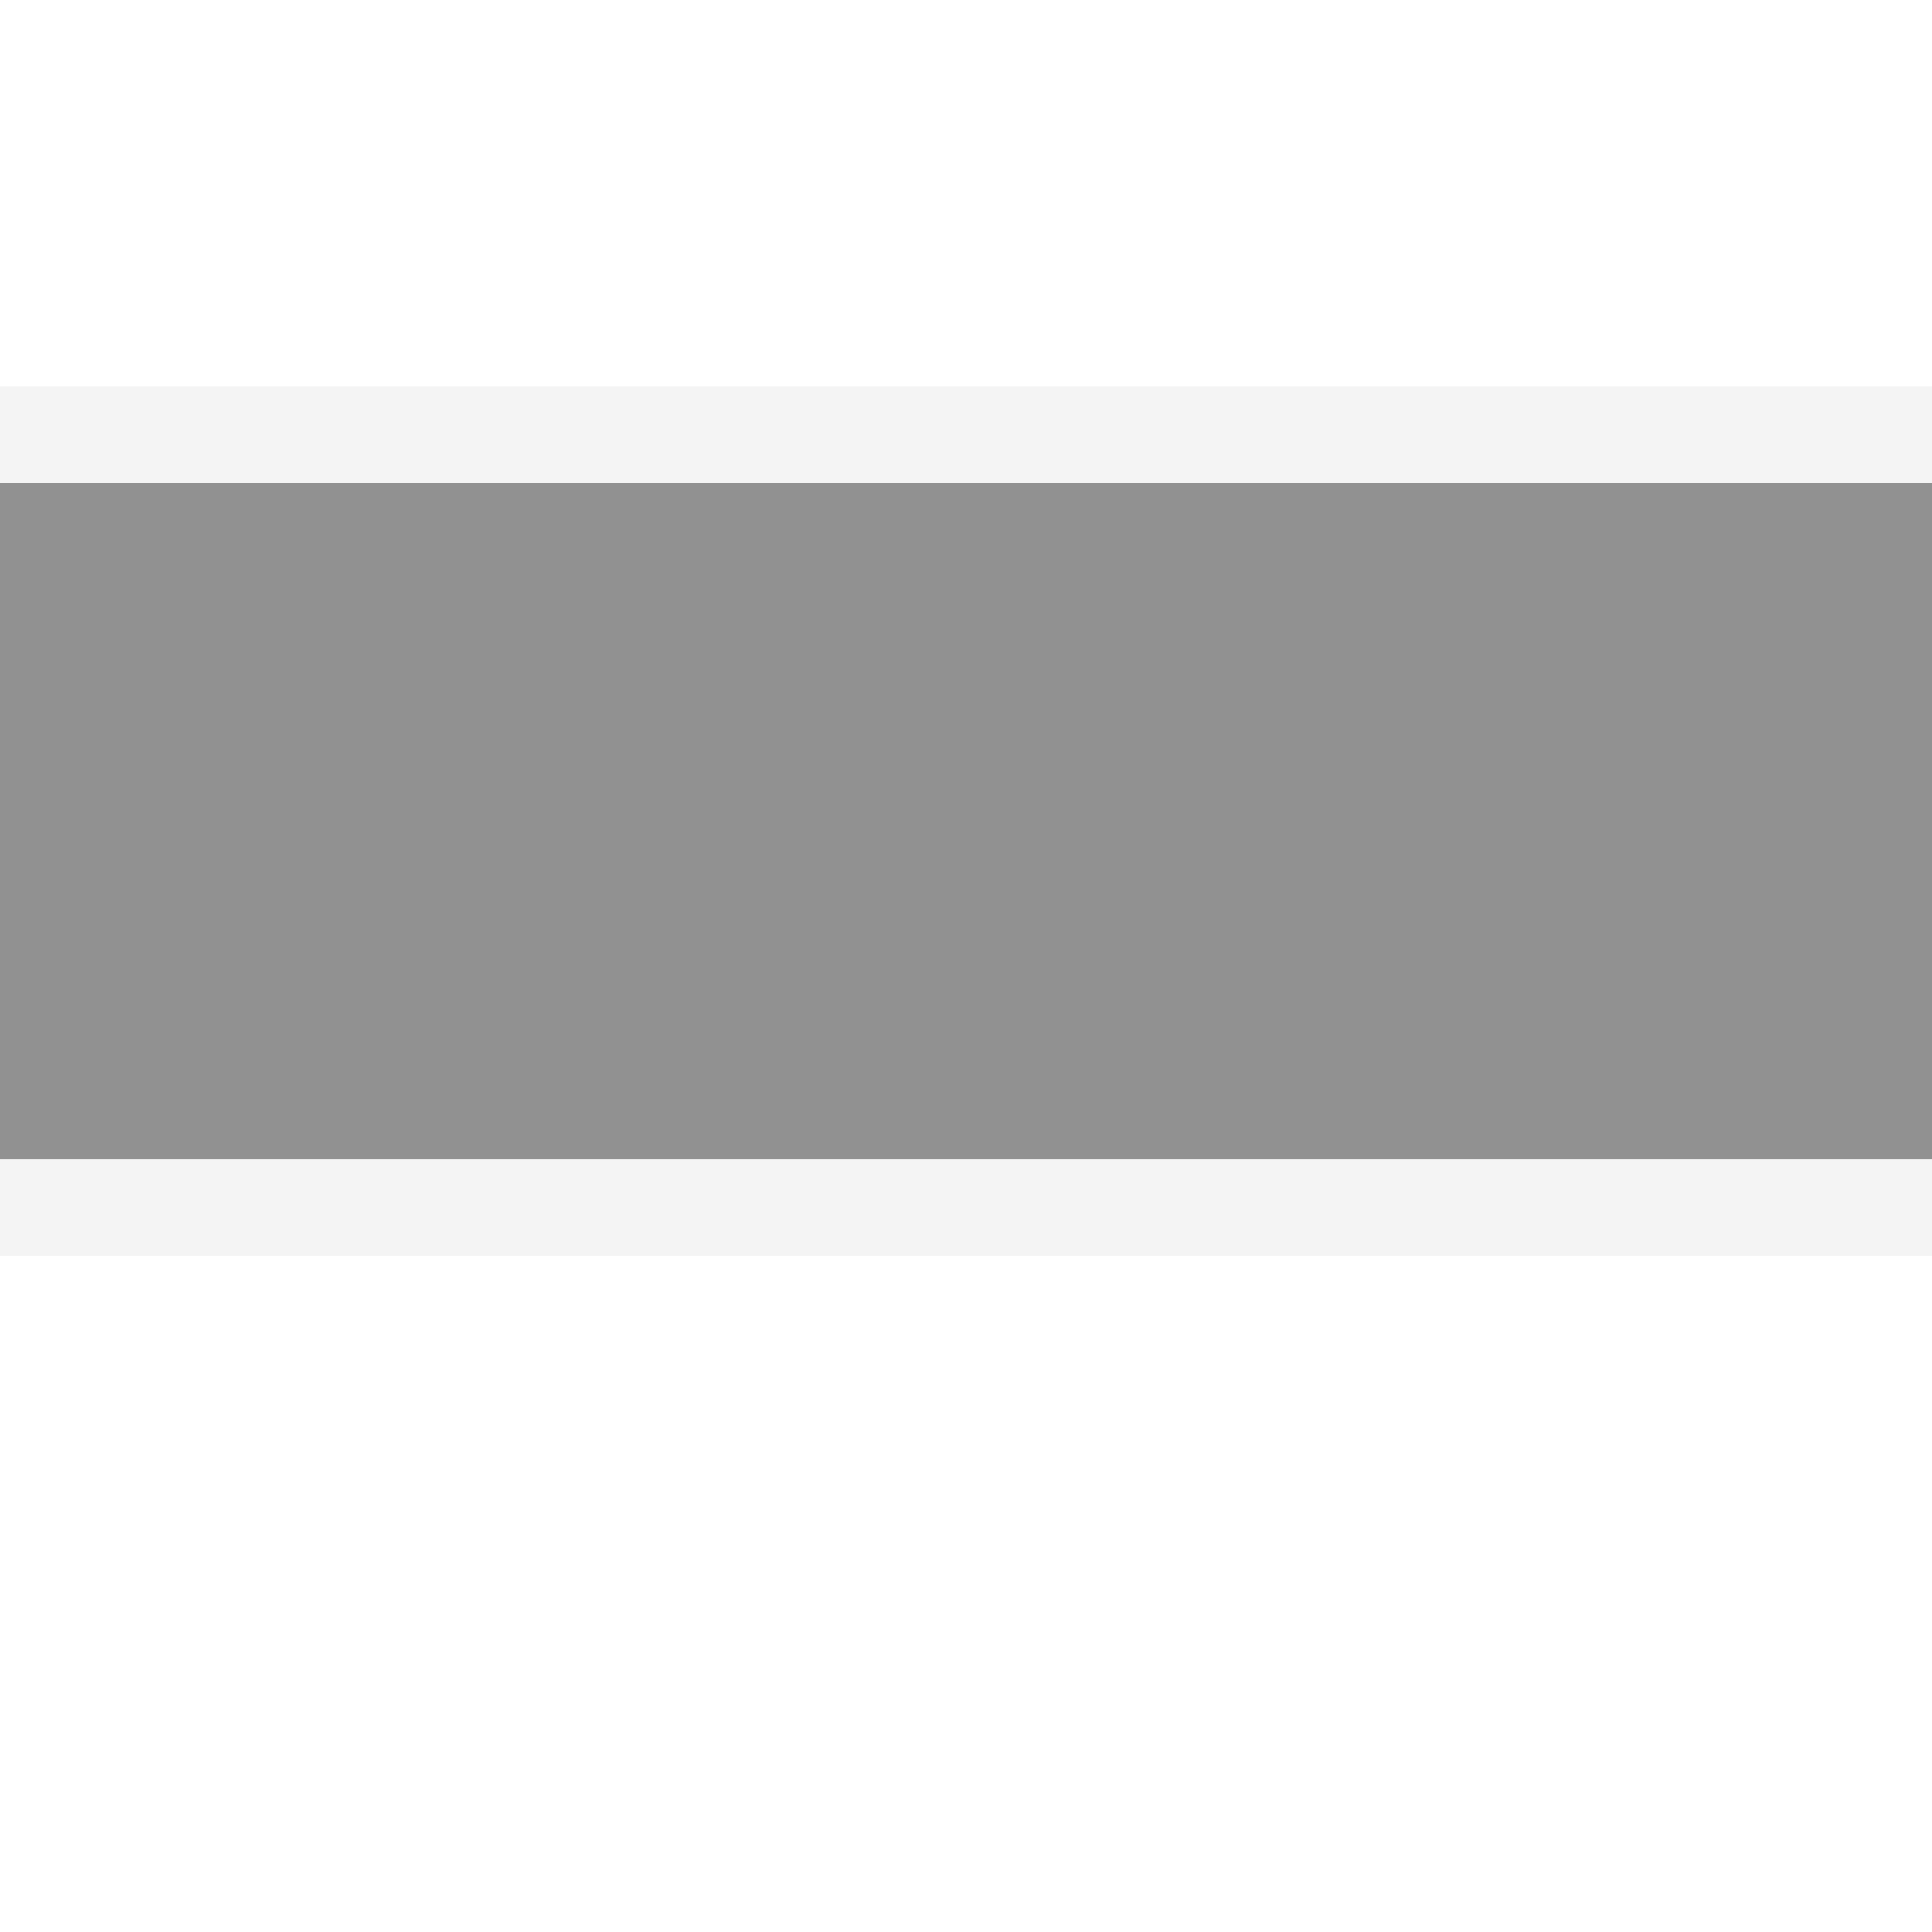
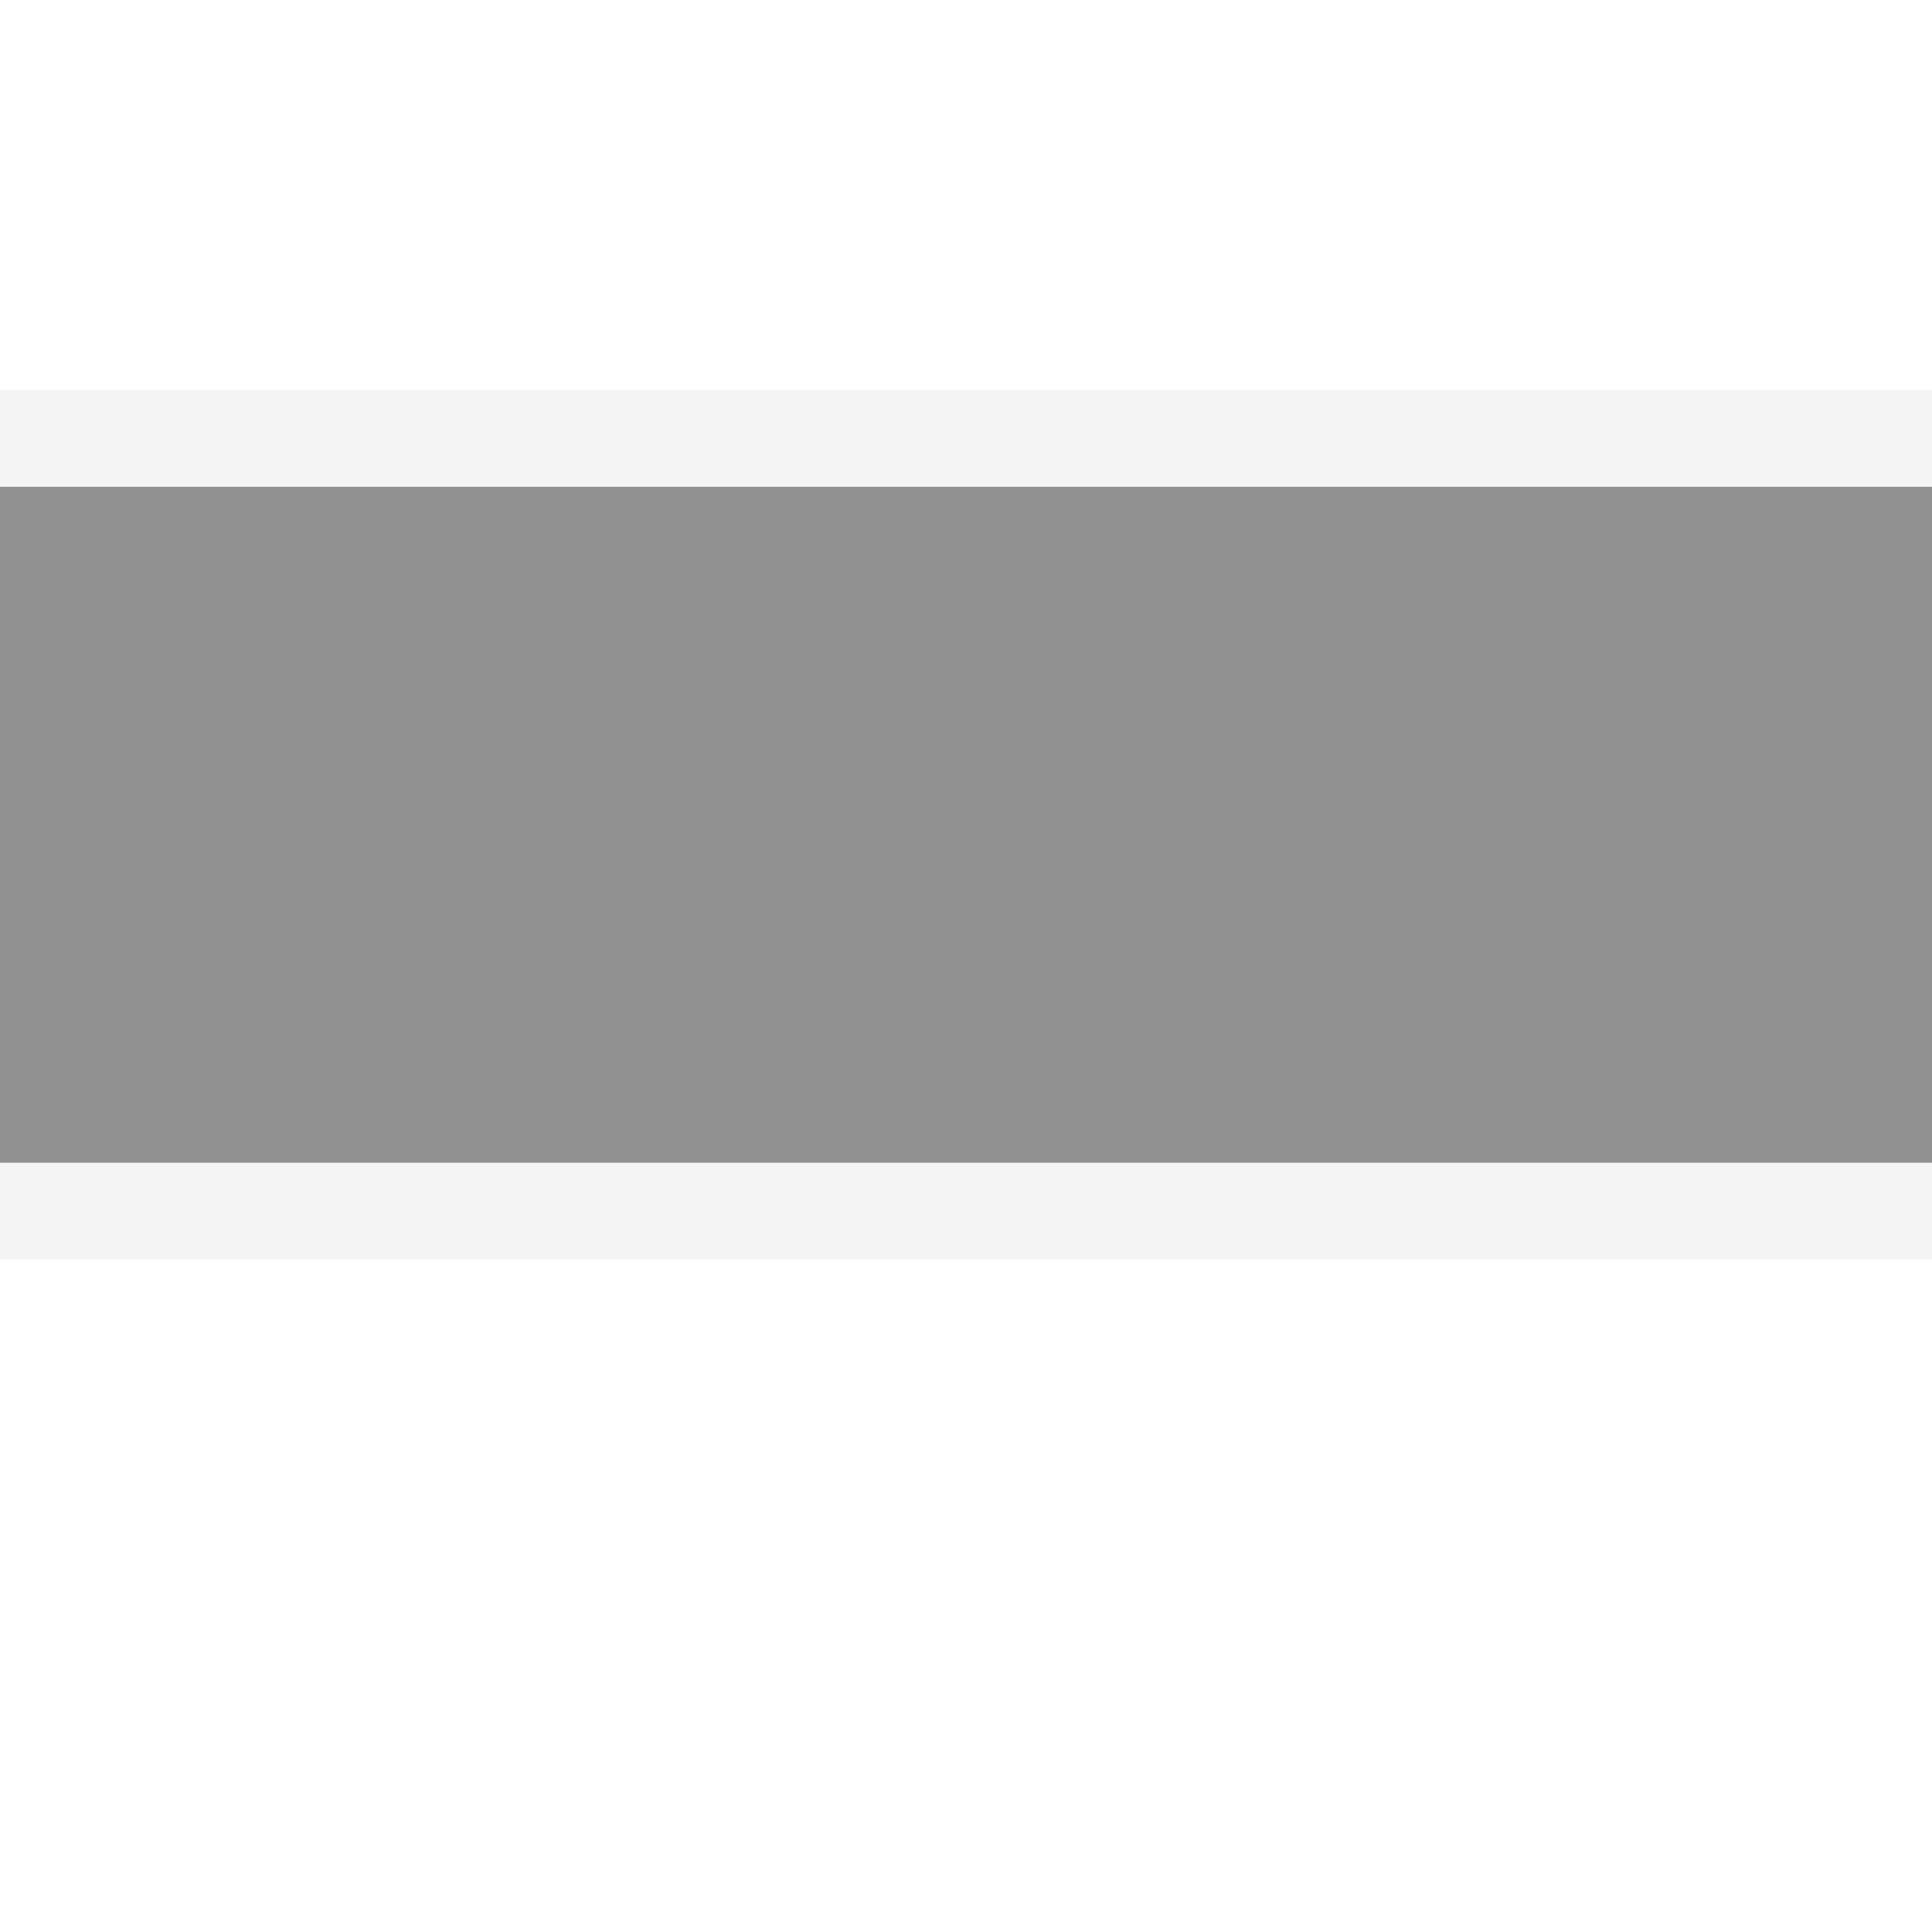
- <svg xmlns="http://www.w3.org/2000/svg" version="1.1" width="20" height="20" id="svg2">
-   <defs id="defs4" />
-   <g transform="translate(0,-1032.362)" id="layer1">
-     <g id="g5447">
-       <rect width="20" height="7" x="0" y="1037.362" id="rect2985" style="fill:#919191;fill-opacity:1;fill-rule:nonzero;stroke:none" />
-       <rect width="20" height="1" x="0" y="1036.362" id="rect5393" style="fill:#f0f0f0;fill-opacity:0.745;fill-rule:nonzero;stroke:none" />
-       <rect width="20" height="1" x="0" y="1044.362" id="rect5393-4" style="fill:#f0f0f0;fill-opacity:0.745;fill-rule:nonzero;stroke:none" />
-     </g>
+ <svg xmlns="http://www.w3.org/2000/svg" height="20" width="20" version="1.1">
+   <g transform="translate(0,-1032.362)" fill-rule="nonzero">
+     <rect height="7" width="20" y="1037.4" x="0" fill="#919191" />
+     <rect fill-opacity="0.75" height="1" width="20" y="1036.4" x="0" fill="#f0f0f0" />
+     <rect fill-opacity="0.75" height="1" width="20" y="1044.4" x="0" fill="#f0f0f0" />
  </g>
</svg>
